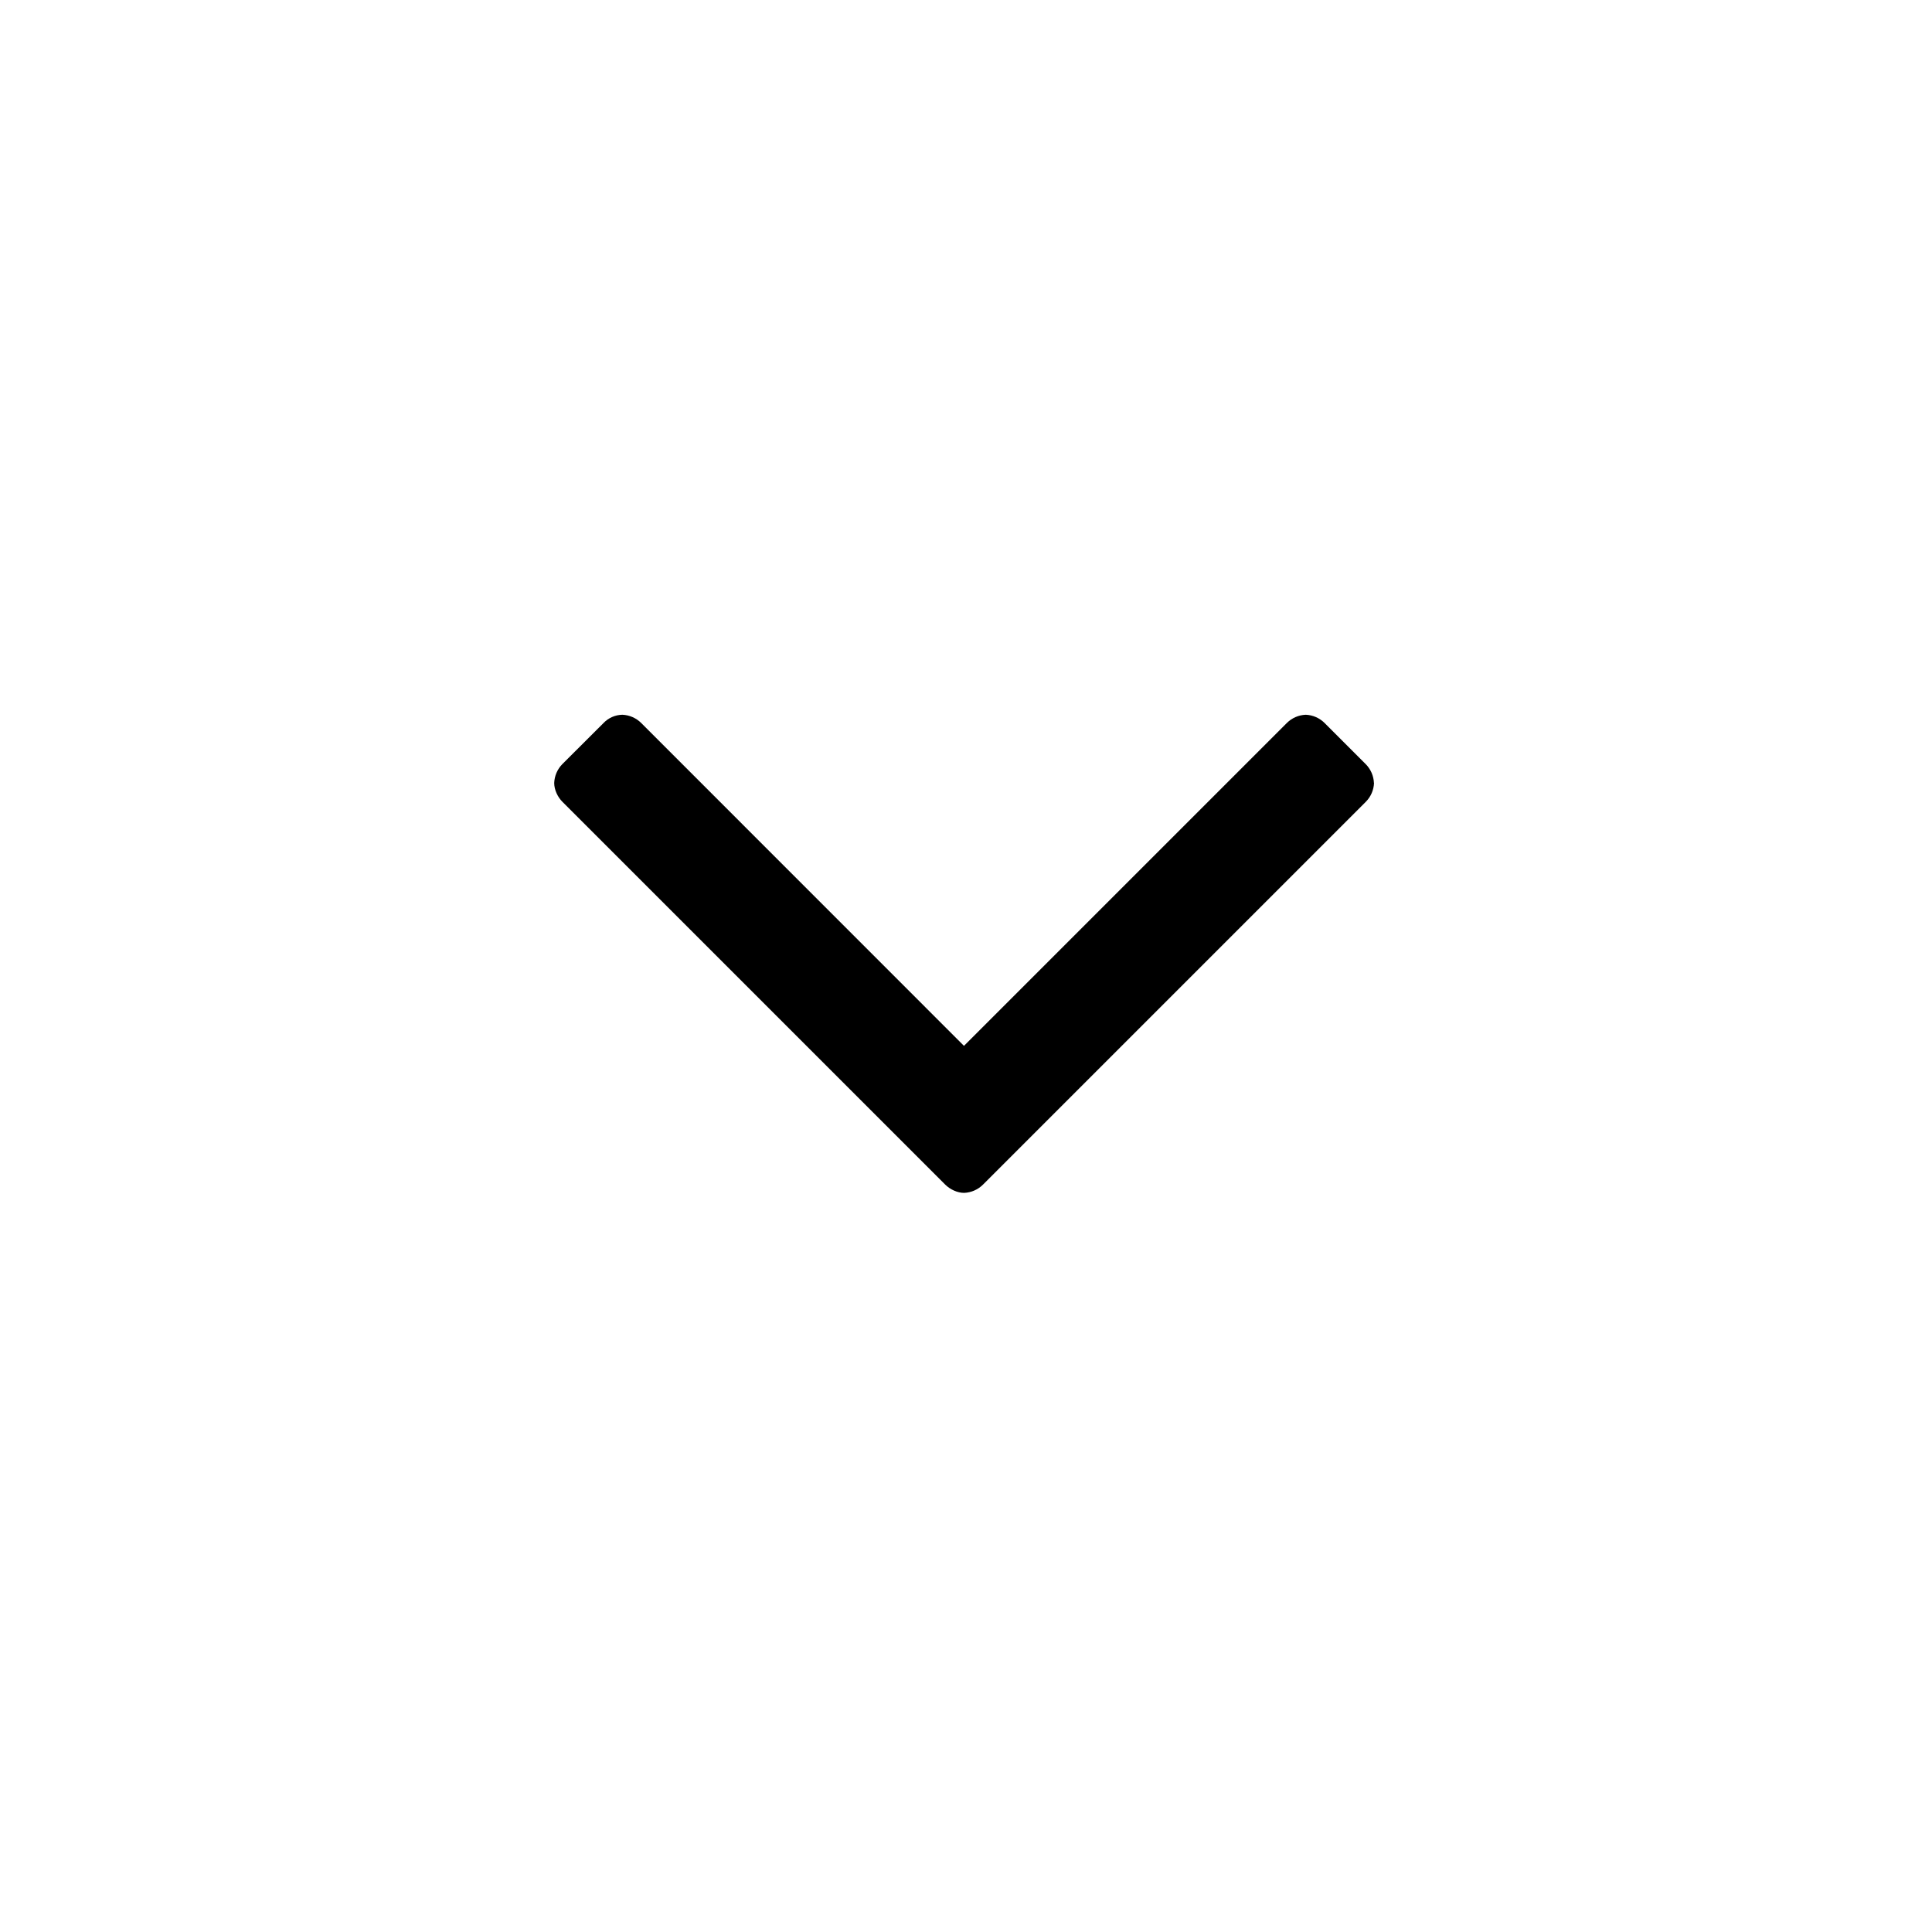
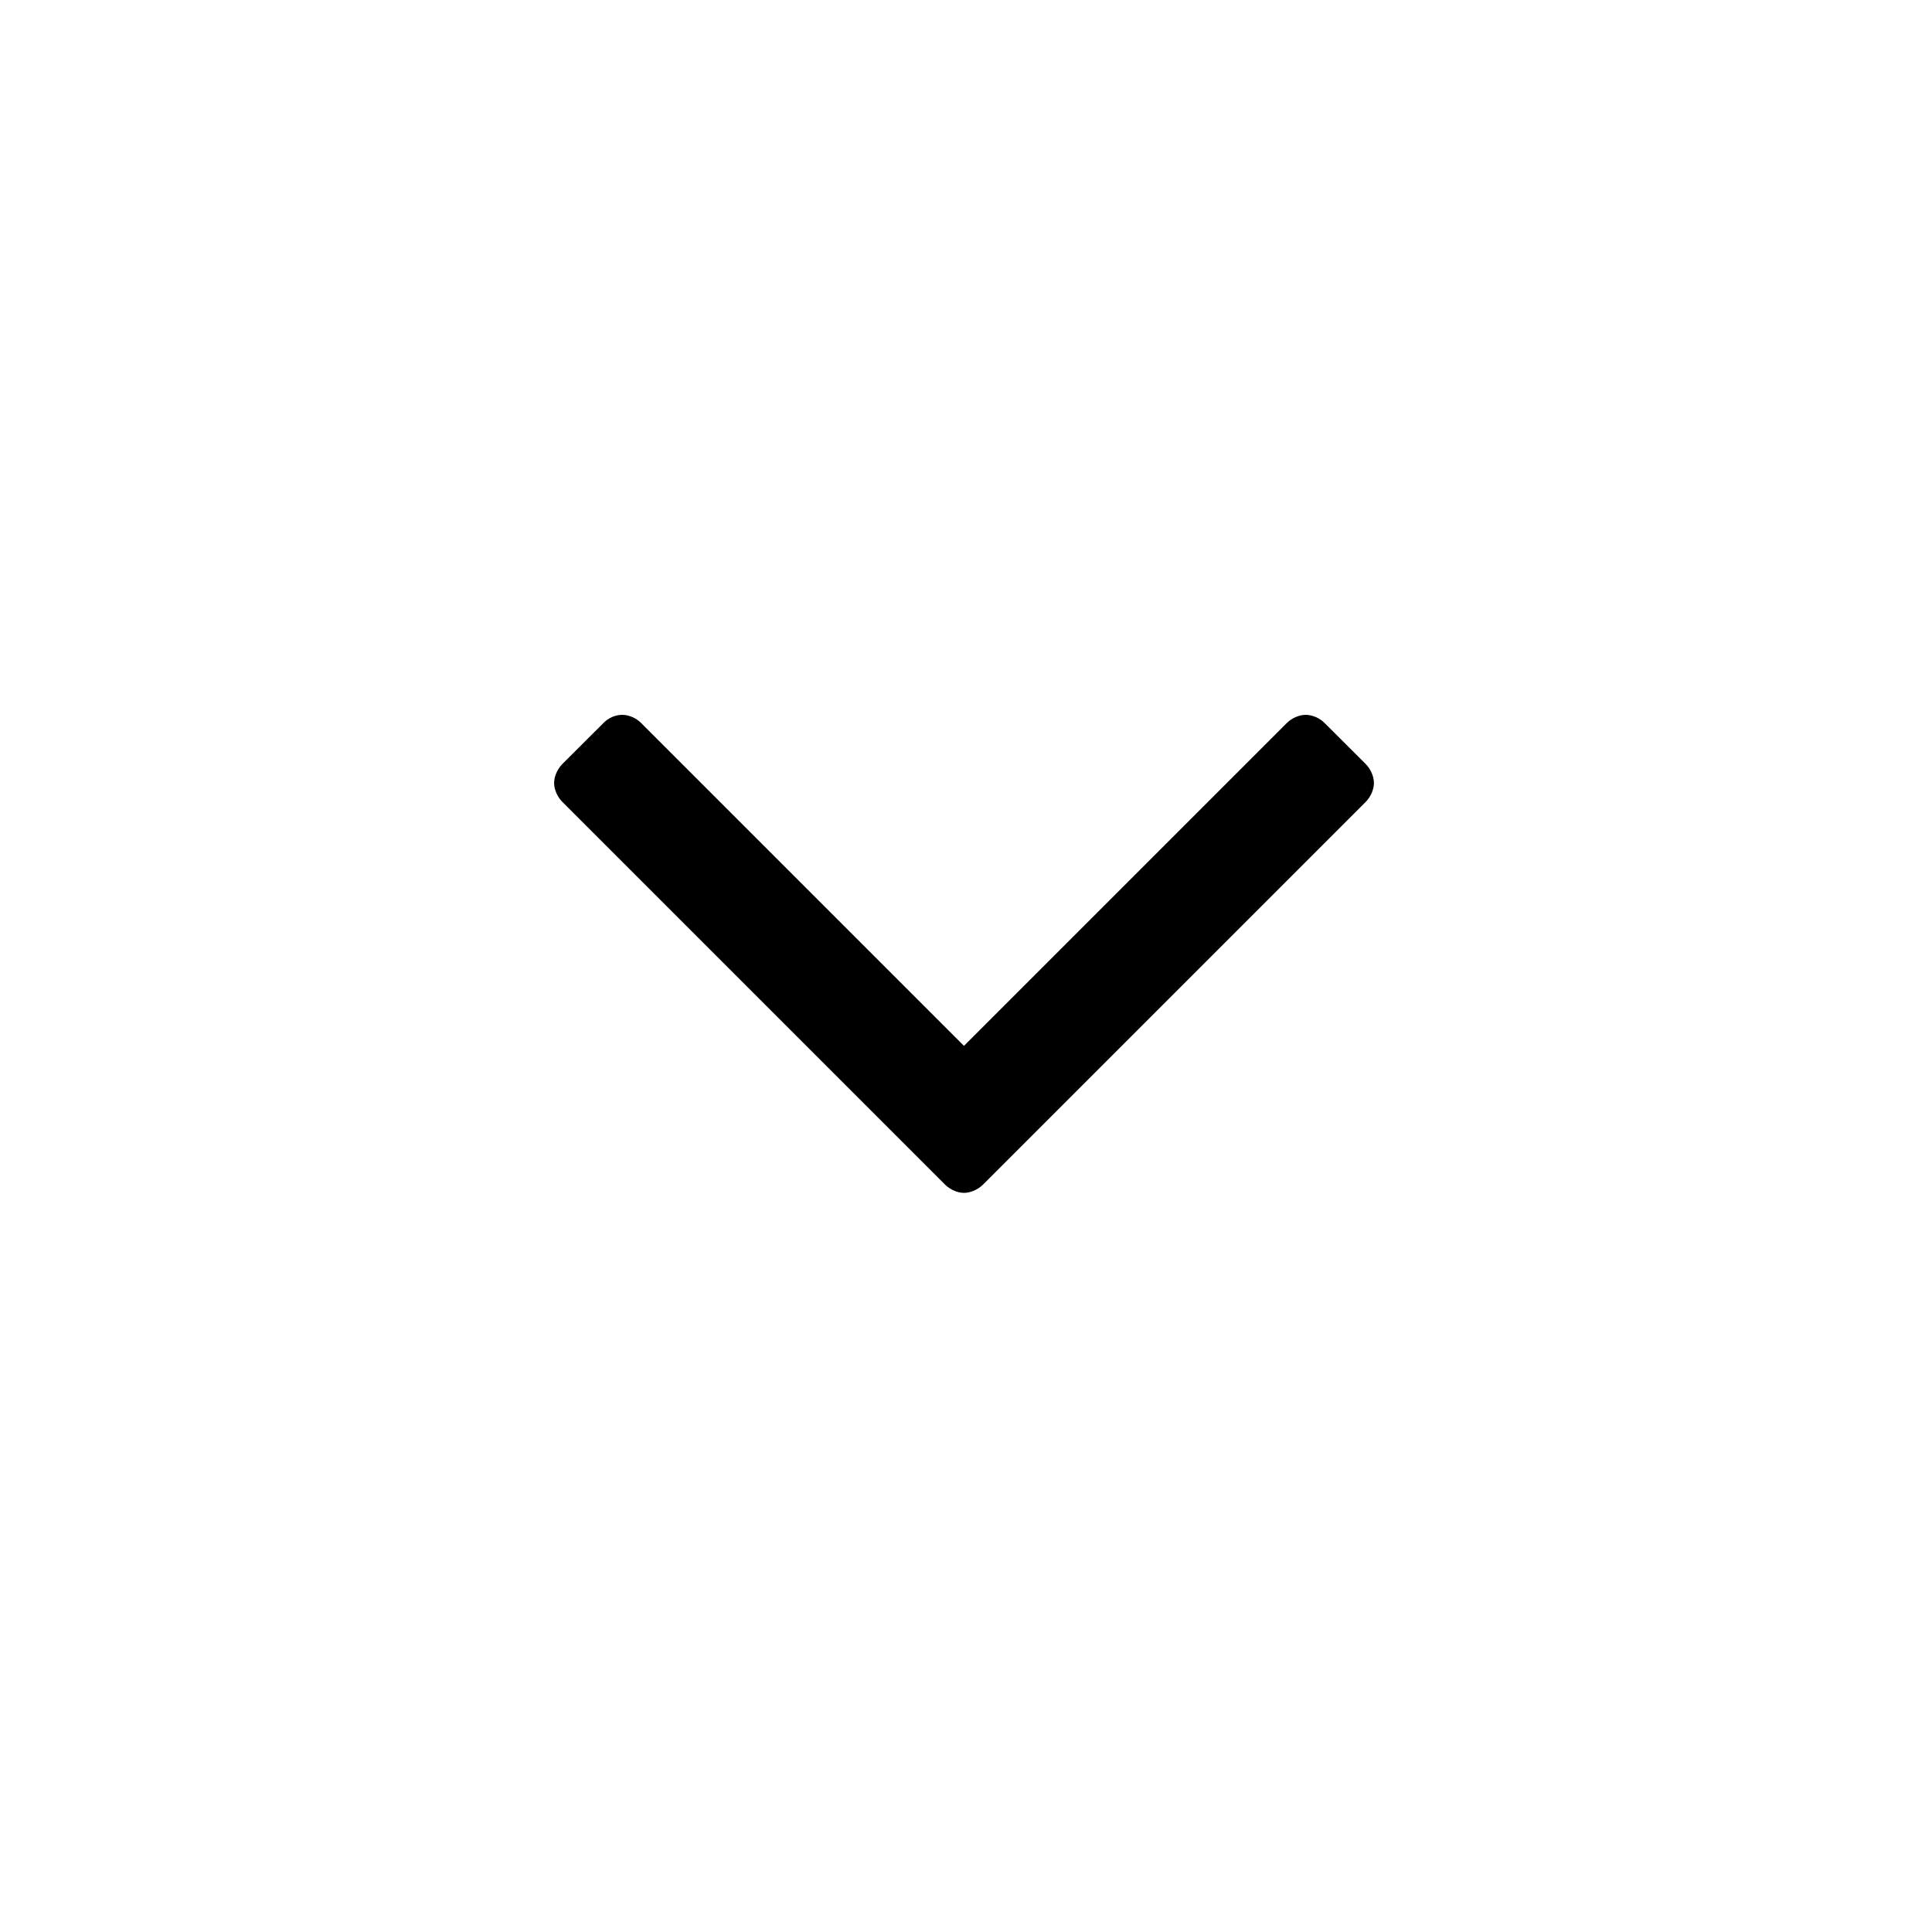
- <svg xmlns="http://www.w3.org/2000/svg" width="21" height="21" fill="none">
-   <path d="M14.934 8.51a.308.308 0 00-.09-.205l-.446-.446a.307.307 0 00-.205-.09.308.308 0 00-.206.09l-3.509 3.509L6.97 7.859a.308.308 0 00-.205-.09.29.29 0 00-.205.09l-.447.446a.308.308 0 00-.089.206c0 .071.036.152.09.205l4.16 4.16c.054.054.134.09.205.09a.308.308 0 00.206-.09l4.16-4.16a.308.308 0 00.09-.205z" fill="#000" />
+ <svg xmlns="http://www.w3.org/2000/svg" width="21" height="21" viewBox="0 0 21 21" fill="none">
+   <path d="M14.934 8.511C14.934 8.439 14.898 8.359 14.845 8.305L14.398 7.859C14.345 7.805 14.264 7.77 14.193 7.77C14.121 7.77 14.041 7.805 13.987 7.859L10.478 11.368L6.969 7.859C6.916 7.805 6.836 7.77 6.764 7.77C6.684 7.77 6.612 7.805 6.559 7.859L6.112 8.305C6.059 8.359 6.023 8.439 6.023 8.511C6.023 8.582 6.059 8.663 6.112 8.716L10.273 12.877C10.327 12.93 10.407 12.966 10.478 12.966C10.55 12.966 10.63 12.93 10.684 12.877L14.845 8.716C14.898 8.663 14.934 8.582 14.934 8.511Z" fill="black" />
</svg>
